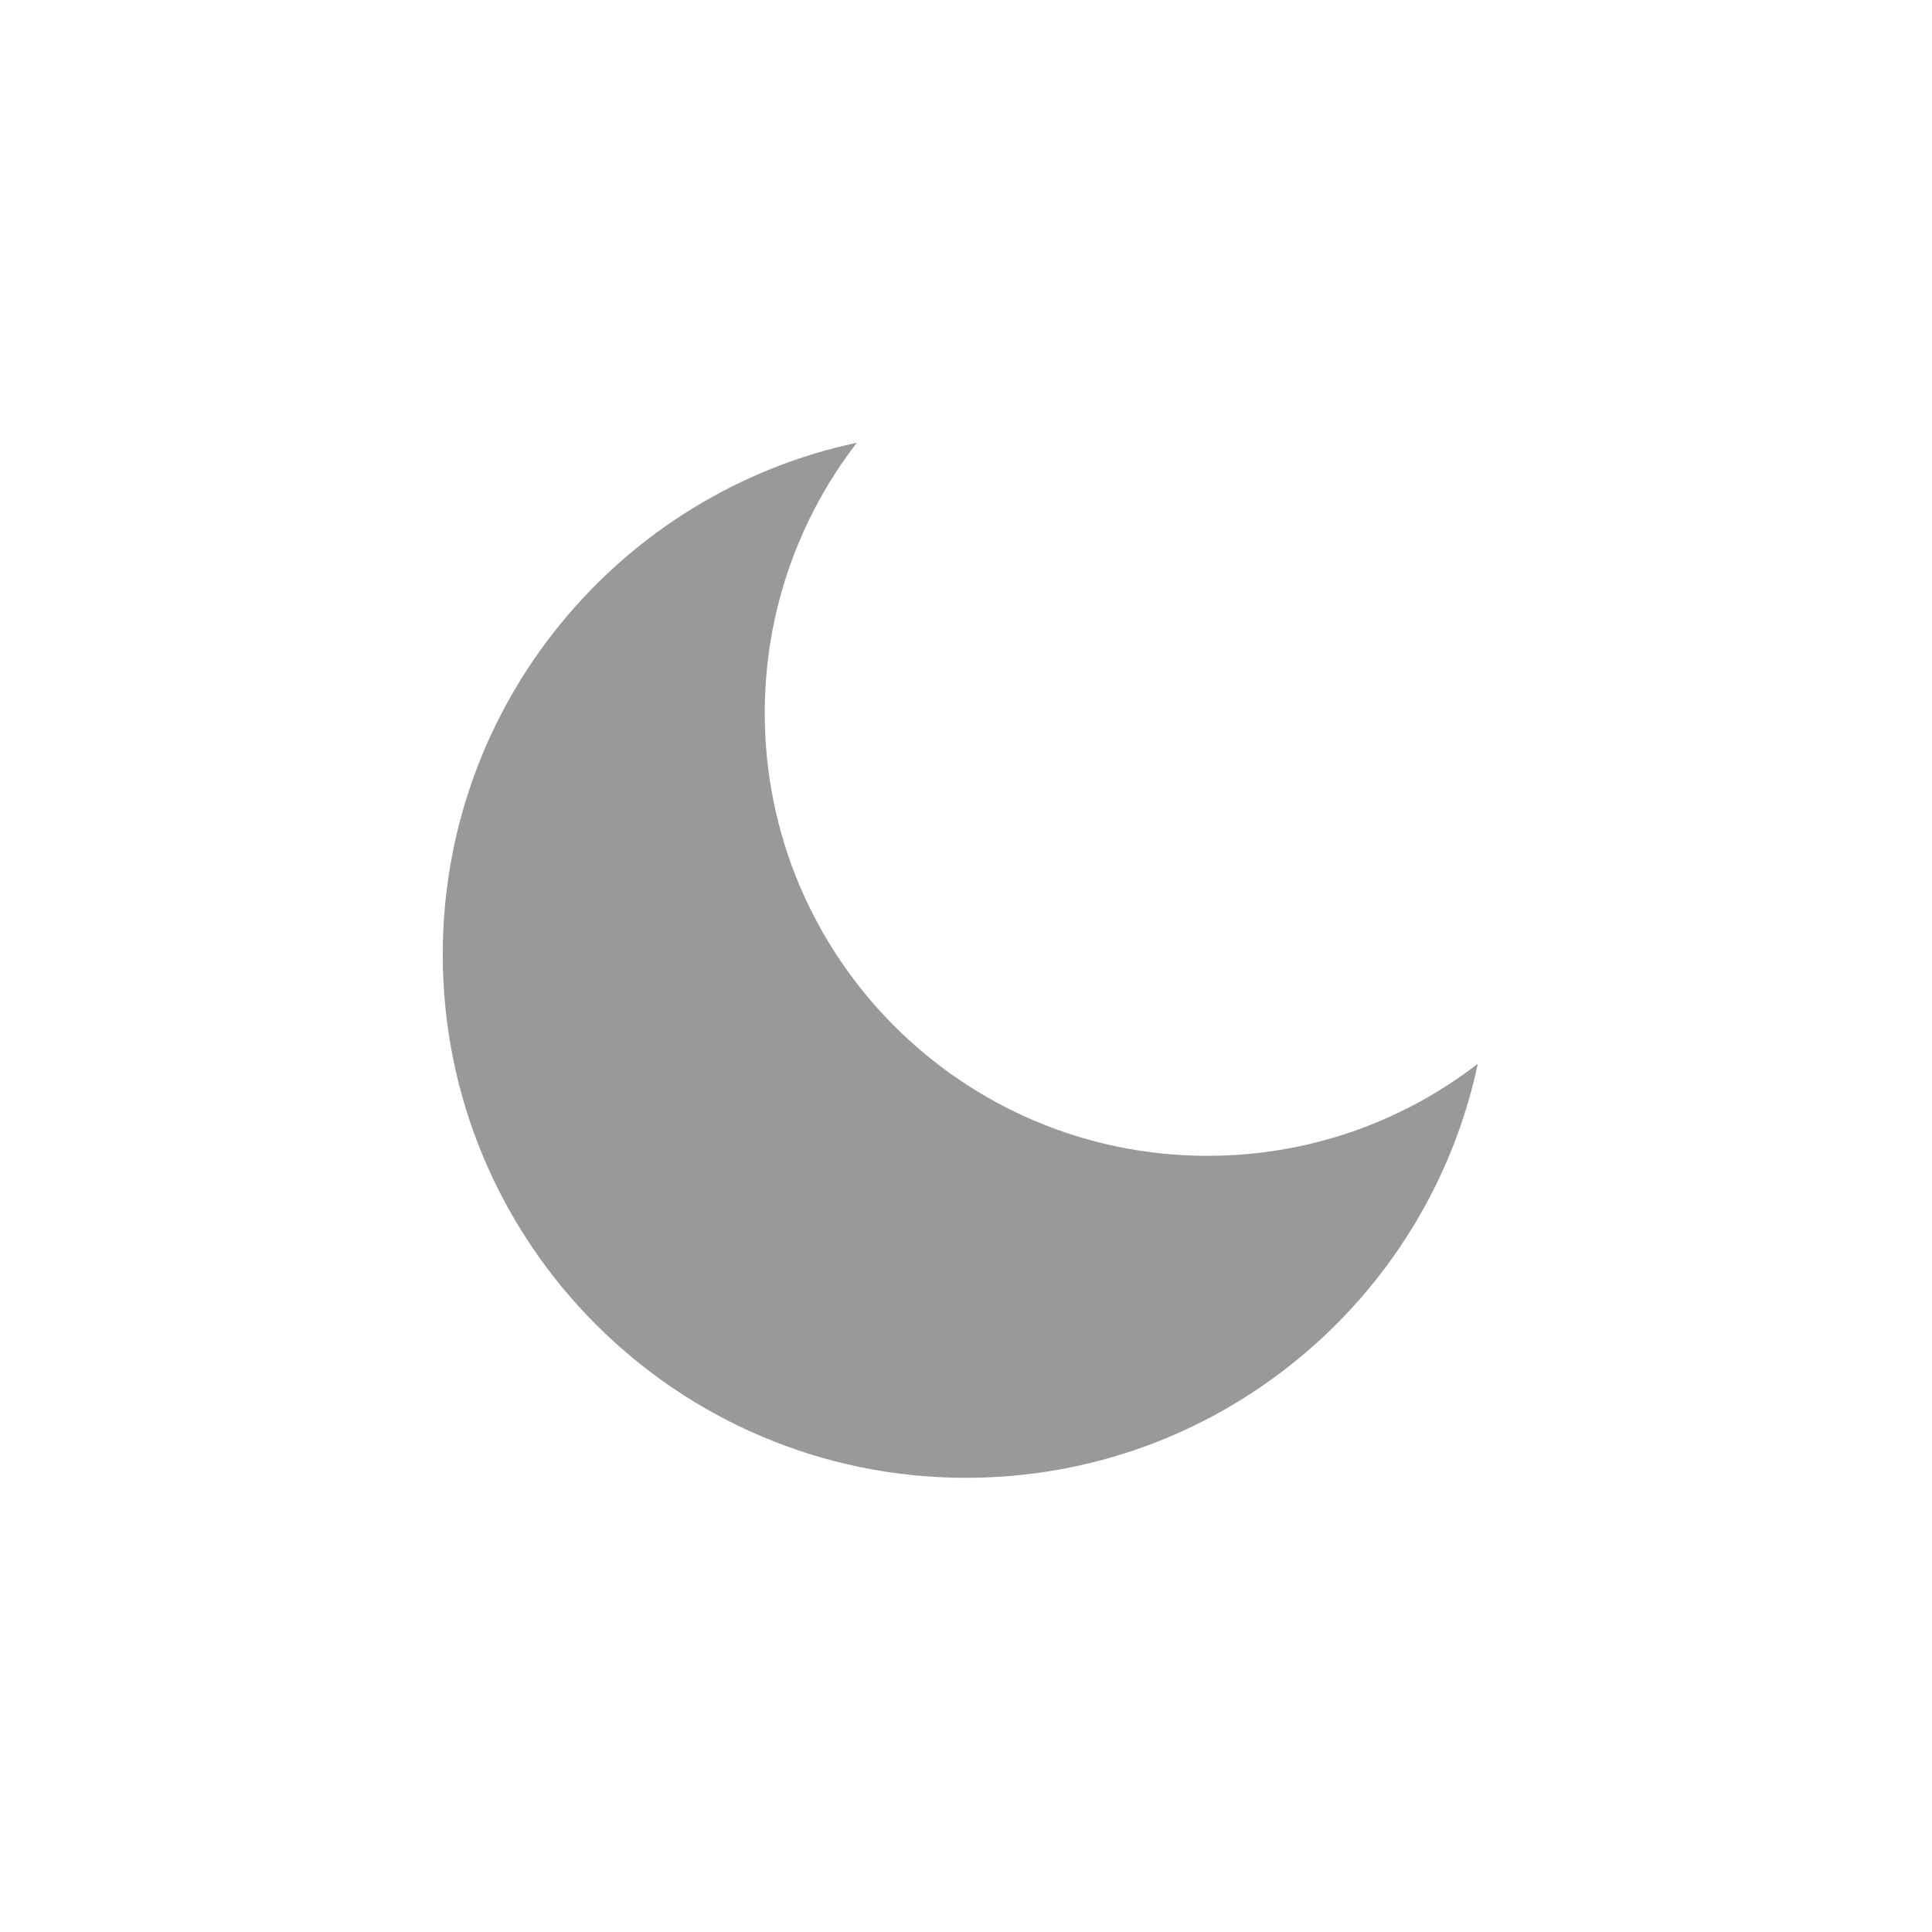
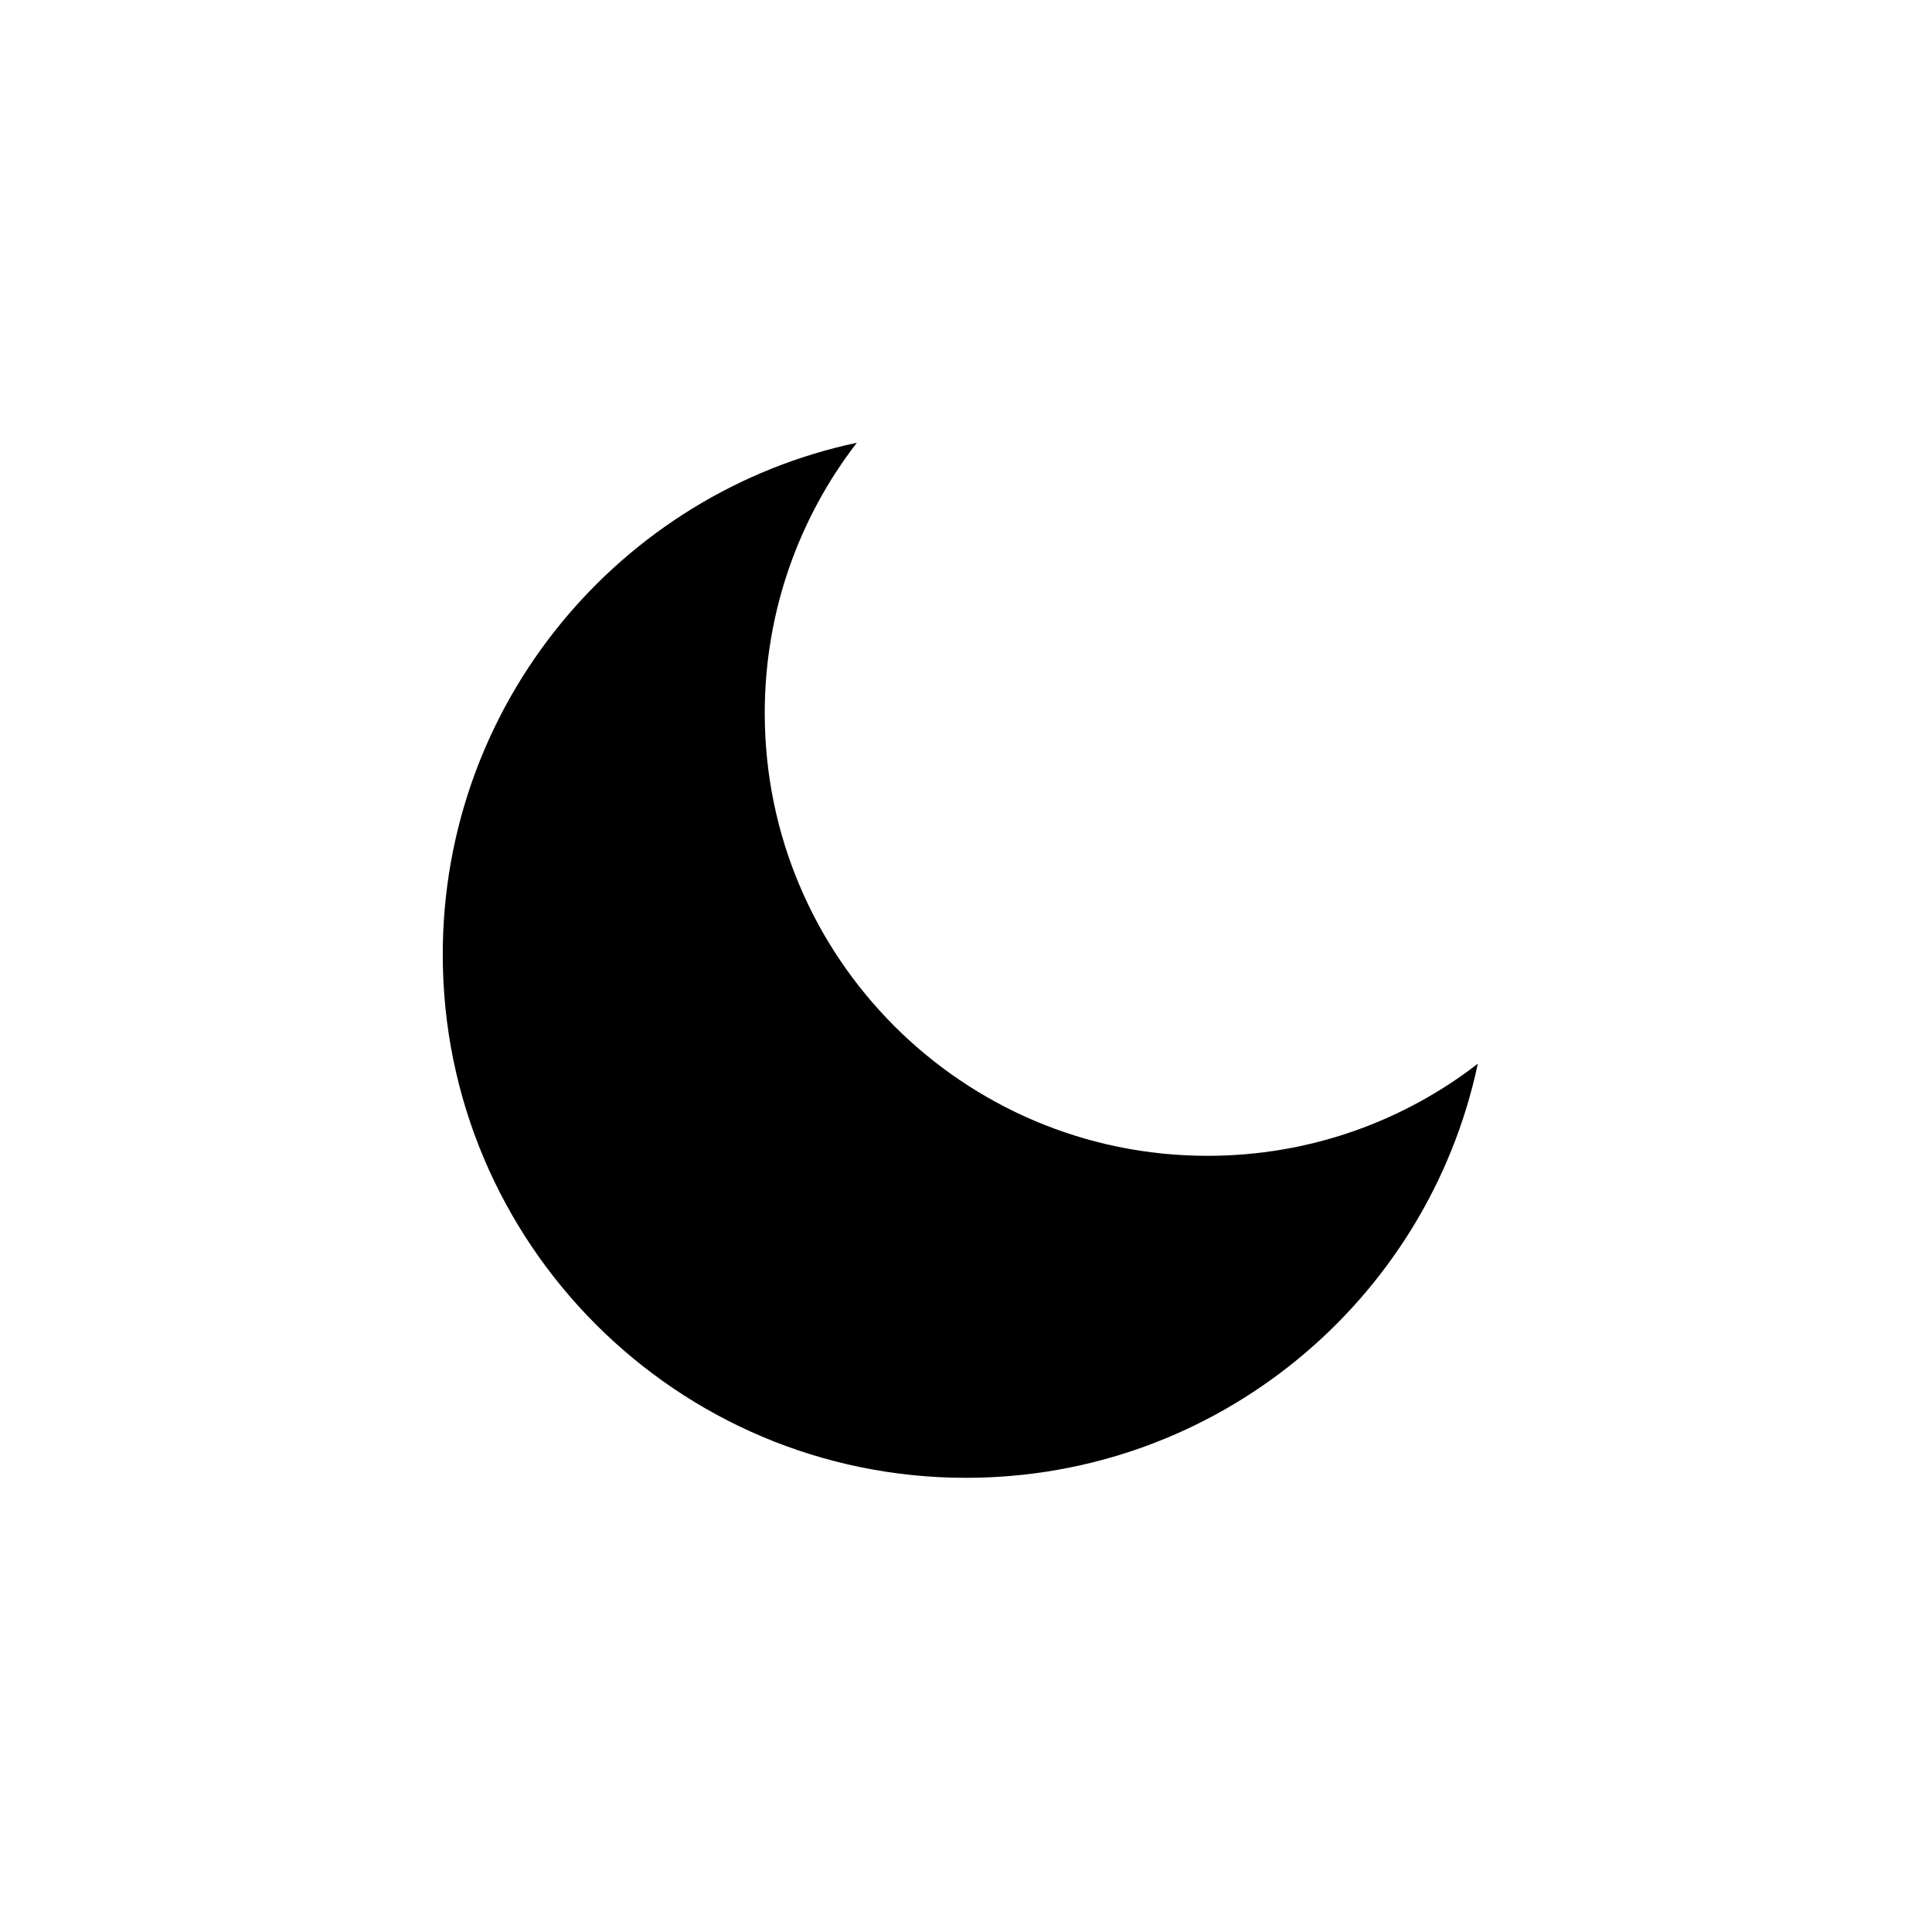
<svg xmlns="http://www.w3.org/2000/svg" width="24" height="24" viewBox="0 0 24 24" fill="none">
-   <path fill-rule="evenodd" clip-rule="evenodd" d="M18.358 13.214C17.429 13.932 16.265 14.358 15 14.358C11.962 14.358 9.5 11.896 9.5 8.858C9.5 7.594 9.927 6.429 10.644 5.5C7.705 6.124 5.5 8.734 5.5 11.858C5.5 15.448 8.41 18.358 12 18.358C15.125 18.358 17.735 16.153 18.358 13.214Z" fill="currentColor" fill-opacity="0.4" />
+   <path fill-rule="evenodd" clip-rule="evenodd" d="M18.358 13.214C17.429 13.932 16.265 14.358 15 14.358C11.962 14.358 9.5 11.896 9.5 8.858C9.5 7.594 9.927 6.429 10.644 5.5C7.705 6.124 5.5 8.734 5.5 11.858C5.5 15.448 8.41 18.358 12 18.358C15.125 18.358 17.735 16.153 18.358 13.214Z" fill="currentColor" fill-opacity="context-fill-opacity" />
</svg>
